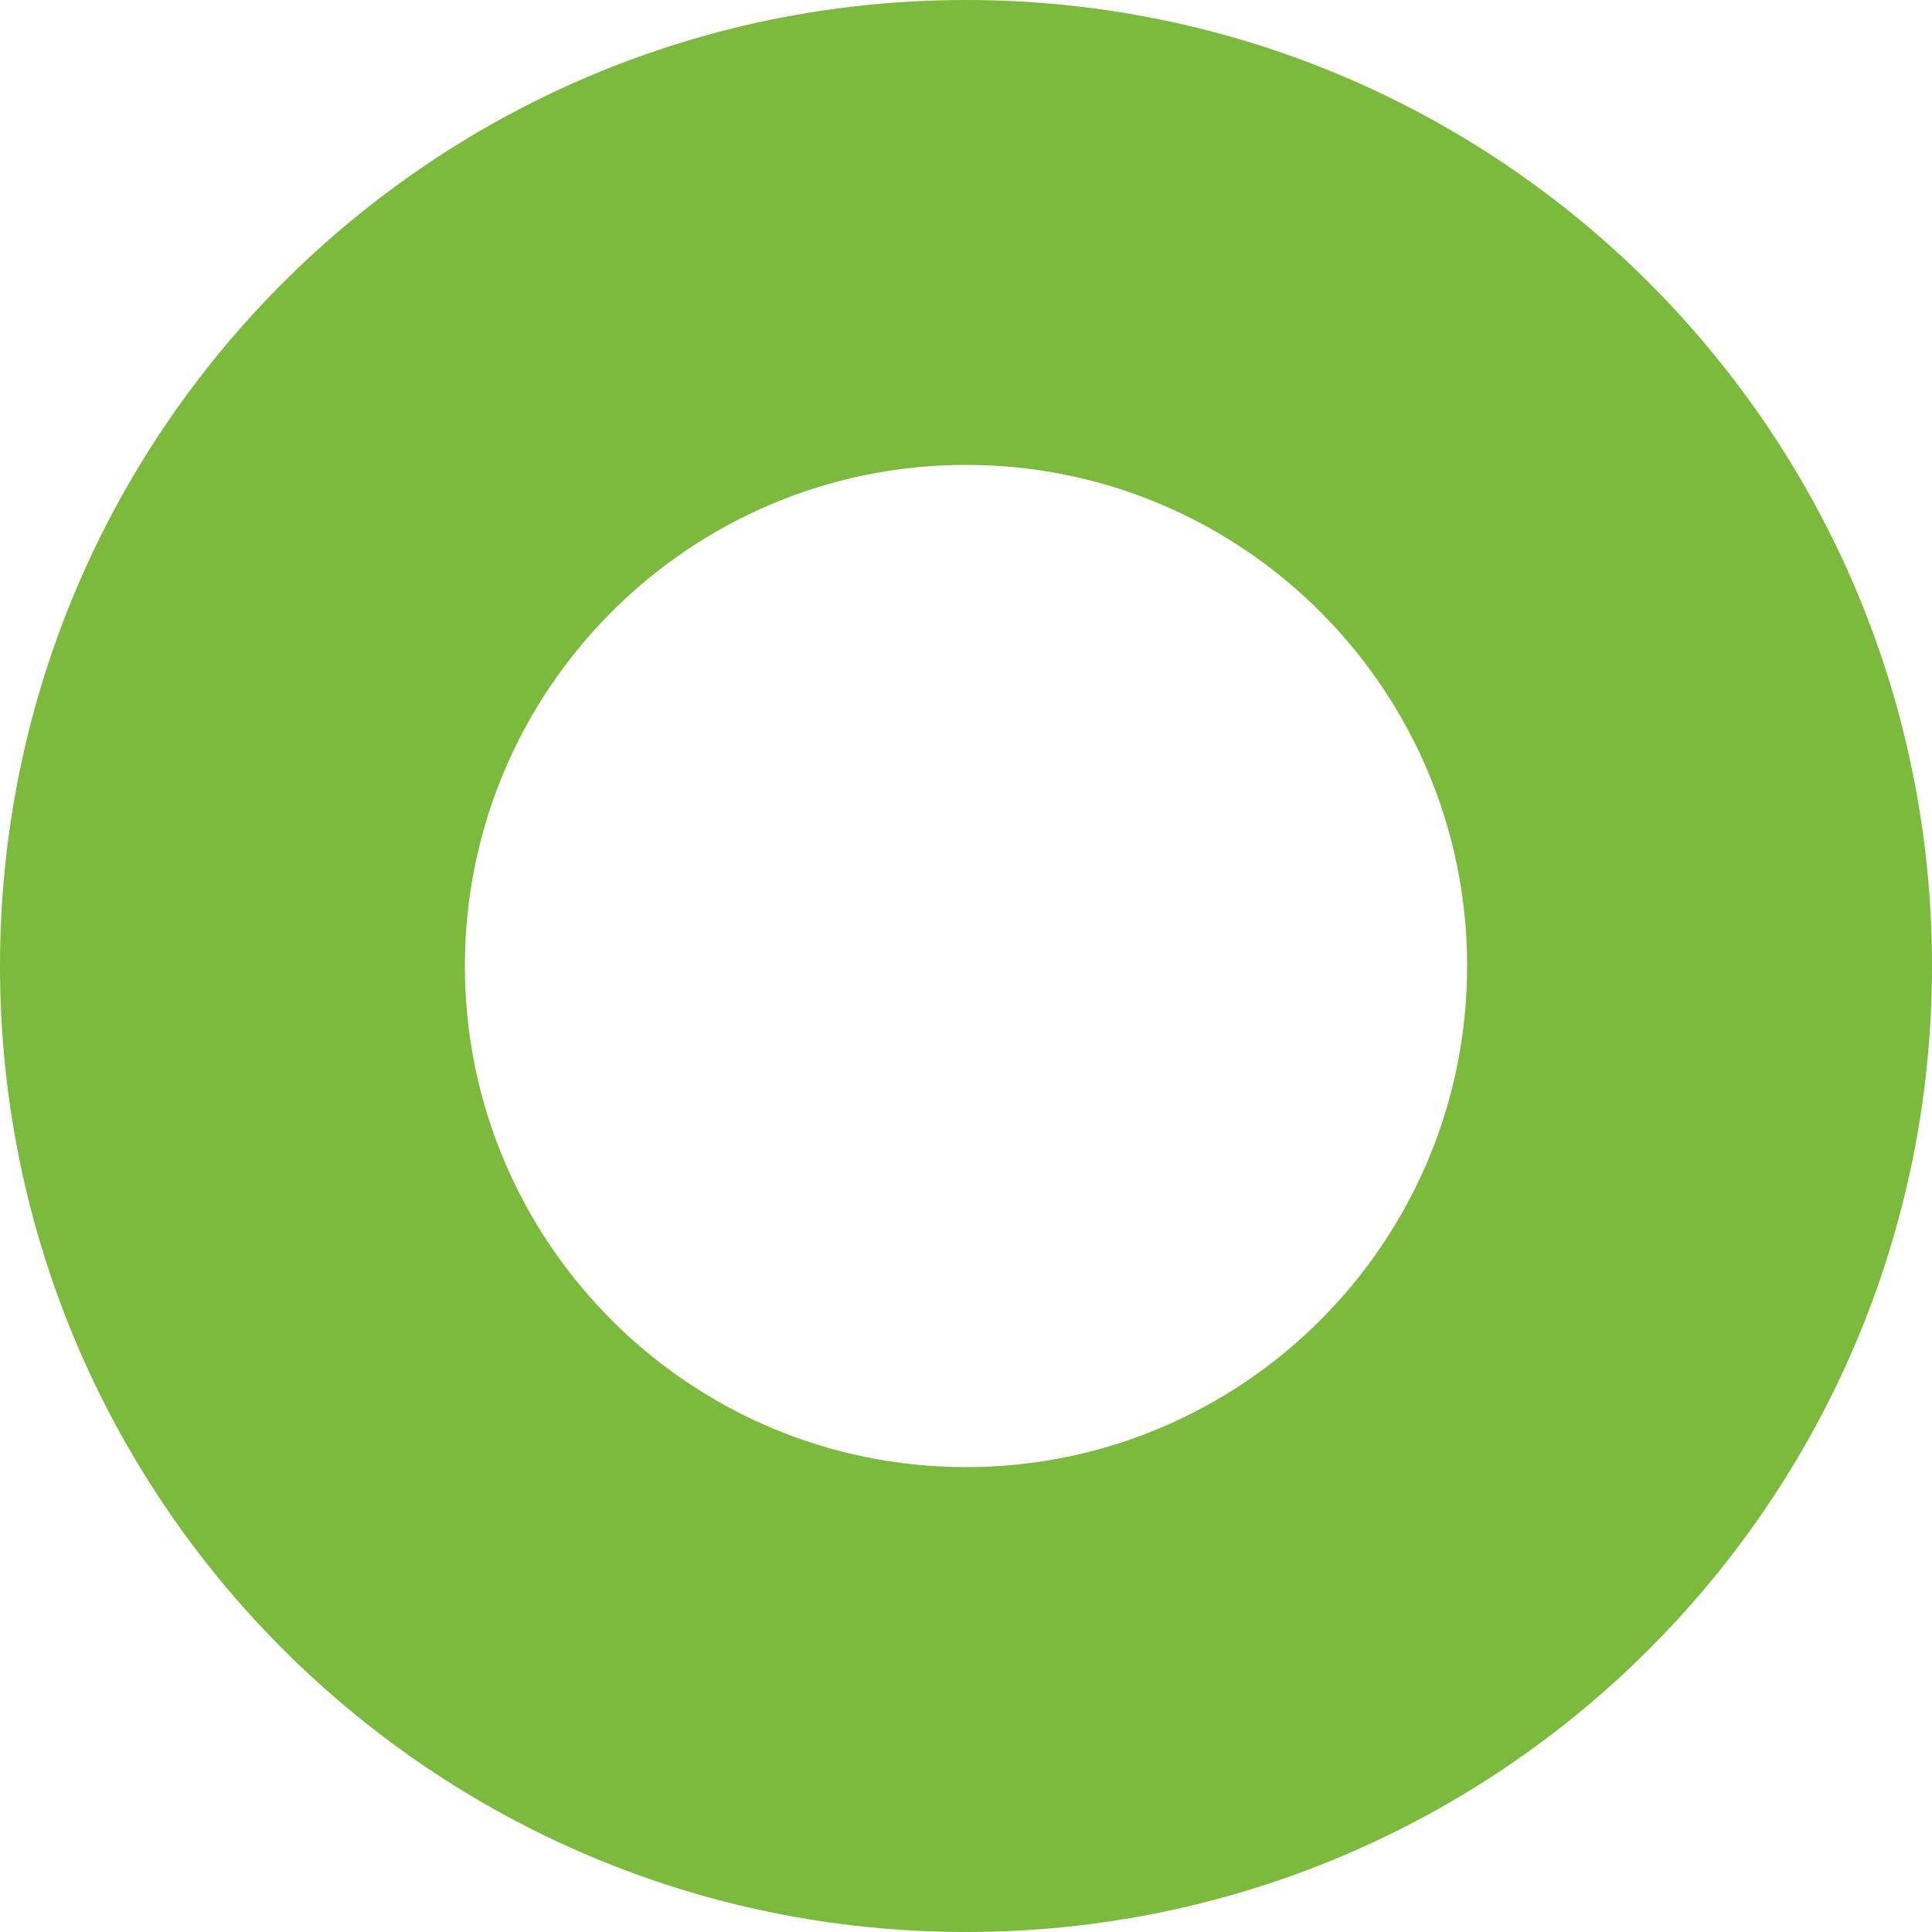
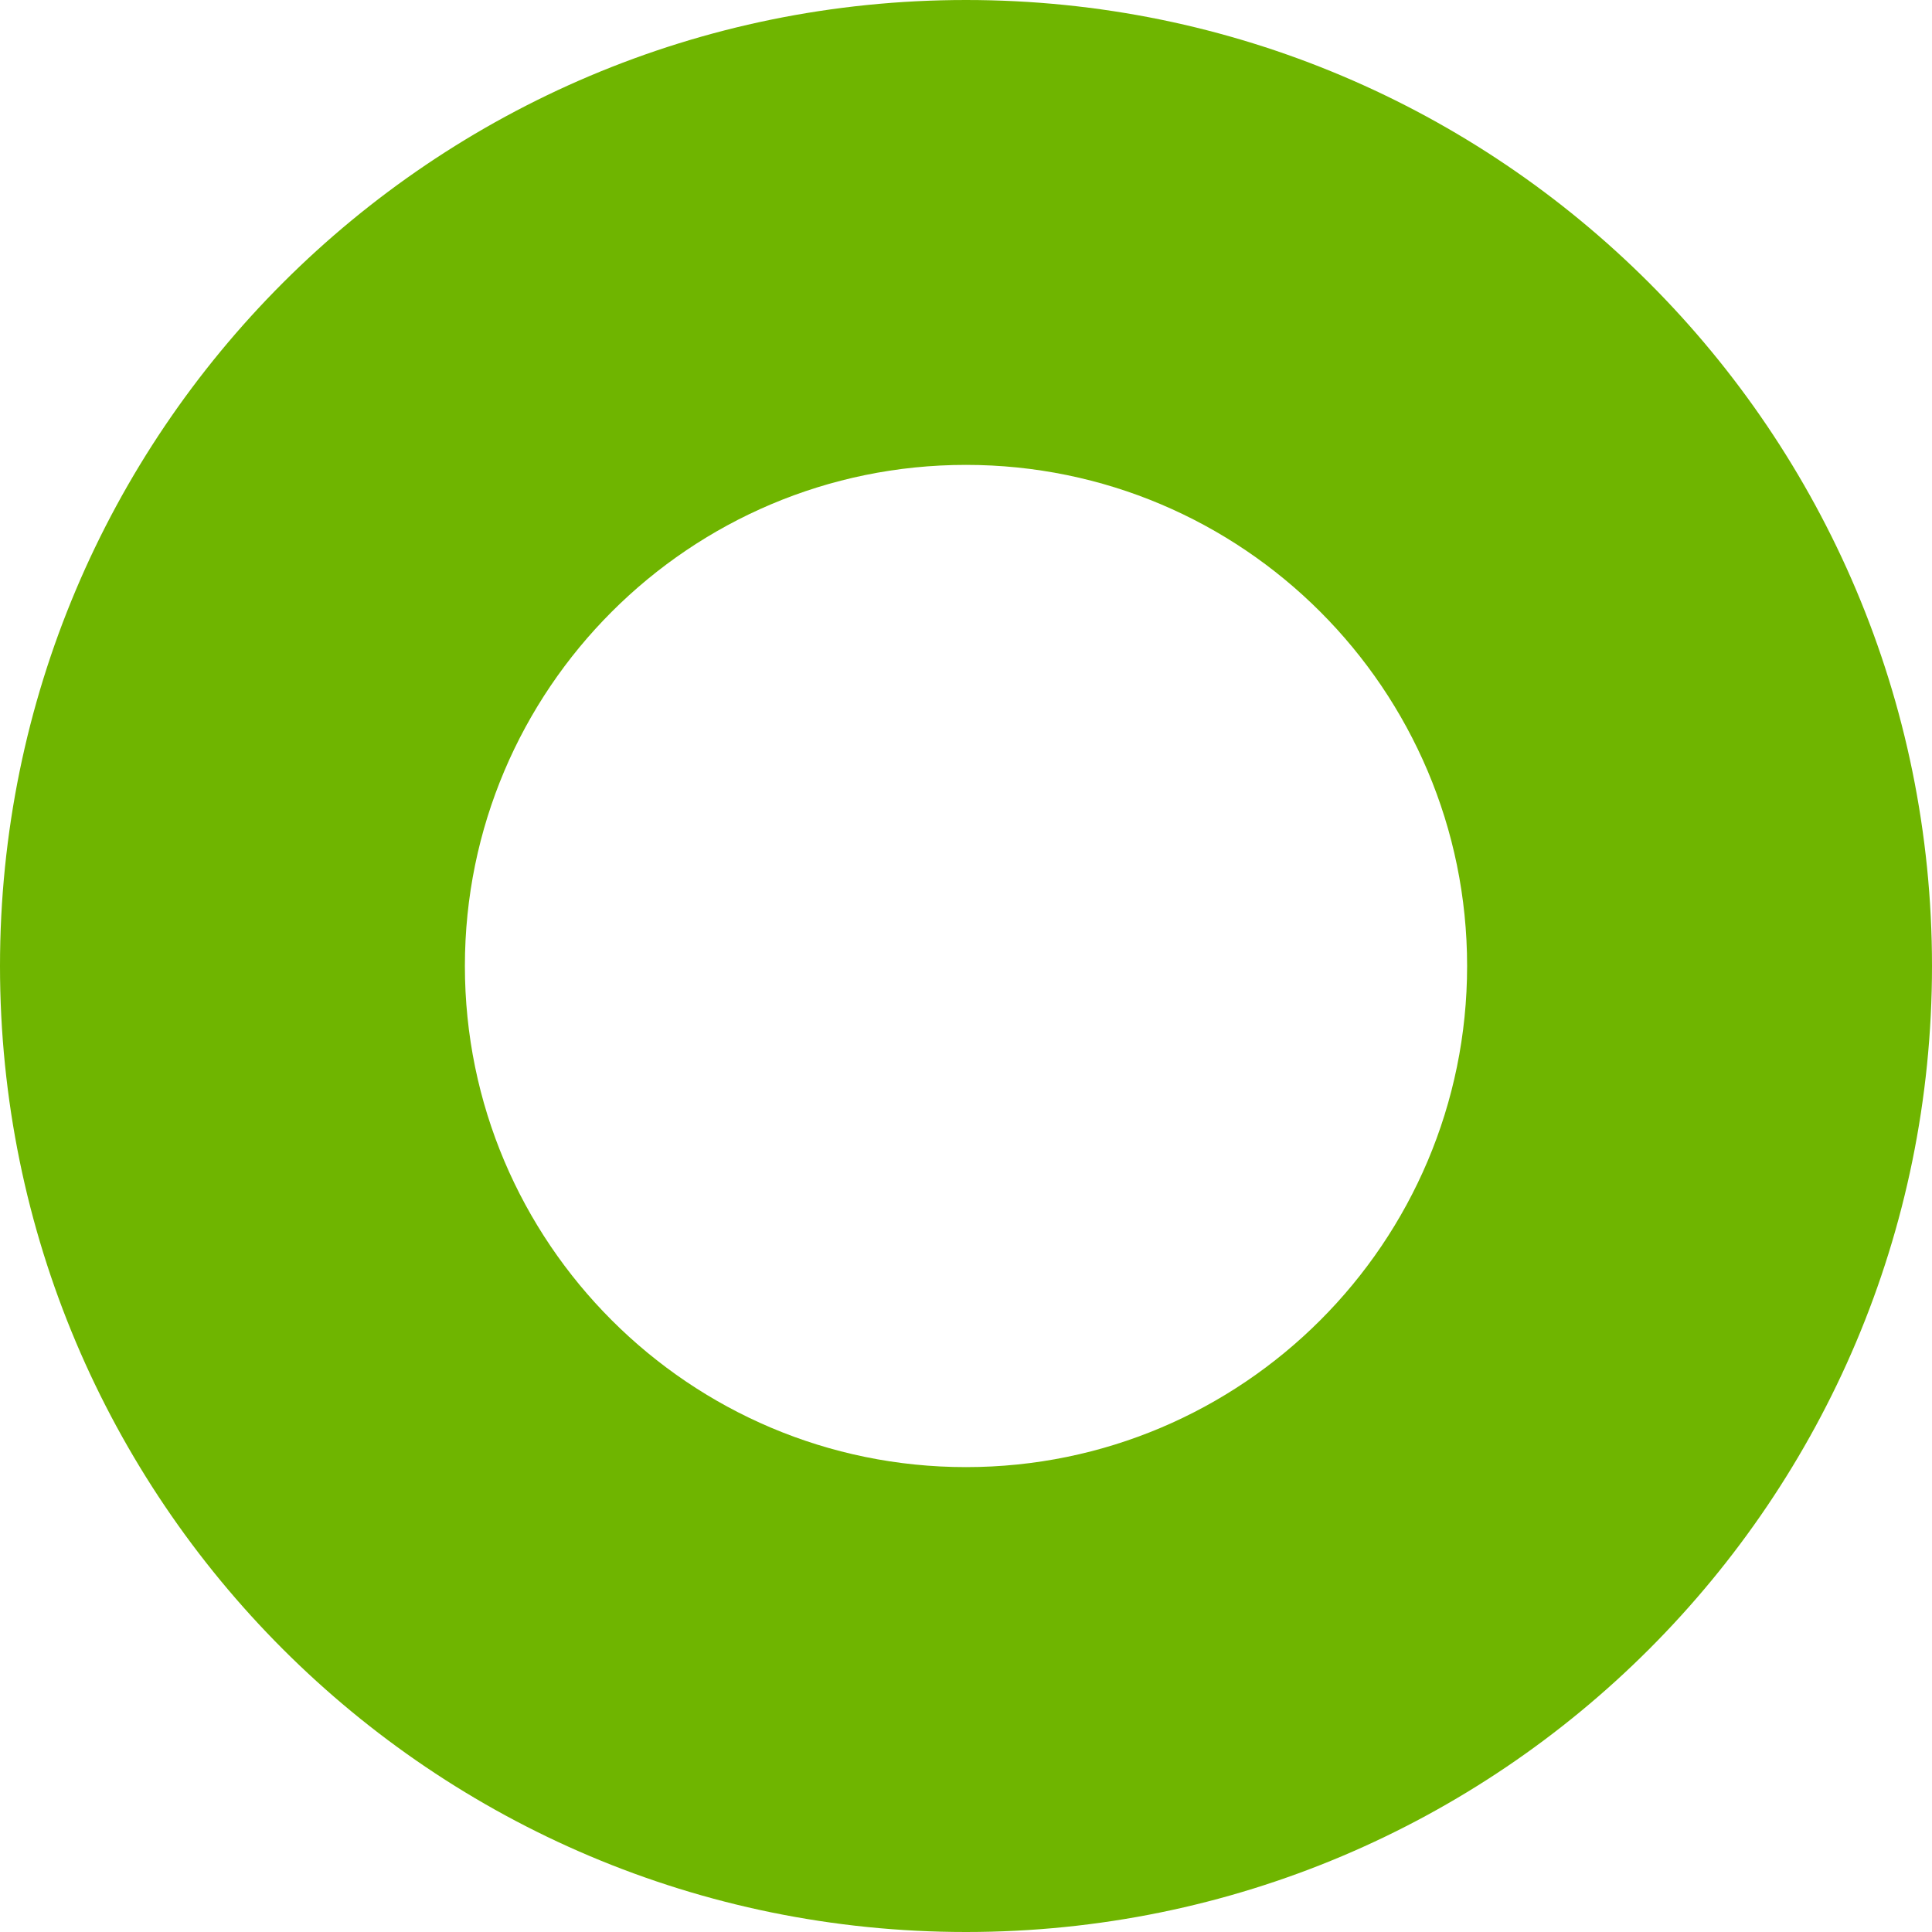
- <svg xmlns="http://www.w3.org/2000/svg" id="Capa_1" data-name="Capa 1" viewBox="0 0 16 16">
+ <svg xmlns="http://www.w3.org/2000/svg" id="Capa_1" version="1.1" viewBox="0 0 16 16">
  <defs>
    <style>
-       .cls-1 {
-         fill: #7bba3c;
-         stroke-width: 0px;
+       .st0 {
+         fill: #6fb500;
      }
    </style>
  </defs>
-   <path class="cls-1" d="M8,0C3.58,0,0,3.58,0,8s3.58,8,8,8,8-3.58,8-8S12.42,0,8,0ZM8,12.15c-2.29,0-4.15-1.86-4.15-4.15s1.86-4.15,4.15-4.15,4.15,1.86,4.15,4.15-1.86,4.15-4.15,4.15Z" />
+   <path class="st0" d="M8,0C3.58,0,0,3.58,0,8s3.58,8,8,8,8-3.58,8-8S12.42,0,8,0ZM8,12.15c-2.29,0-4.15-1.86-4.15-4.15s1.86-4.15,4.15-4.15,4.15,1.86,4.15,4.15-1.86,4.15-4.15,4.15Z" />
</svg>
